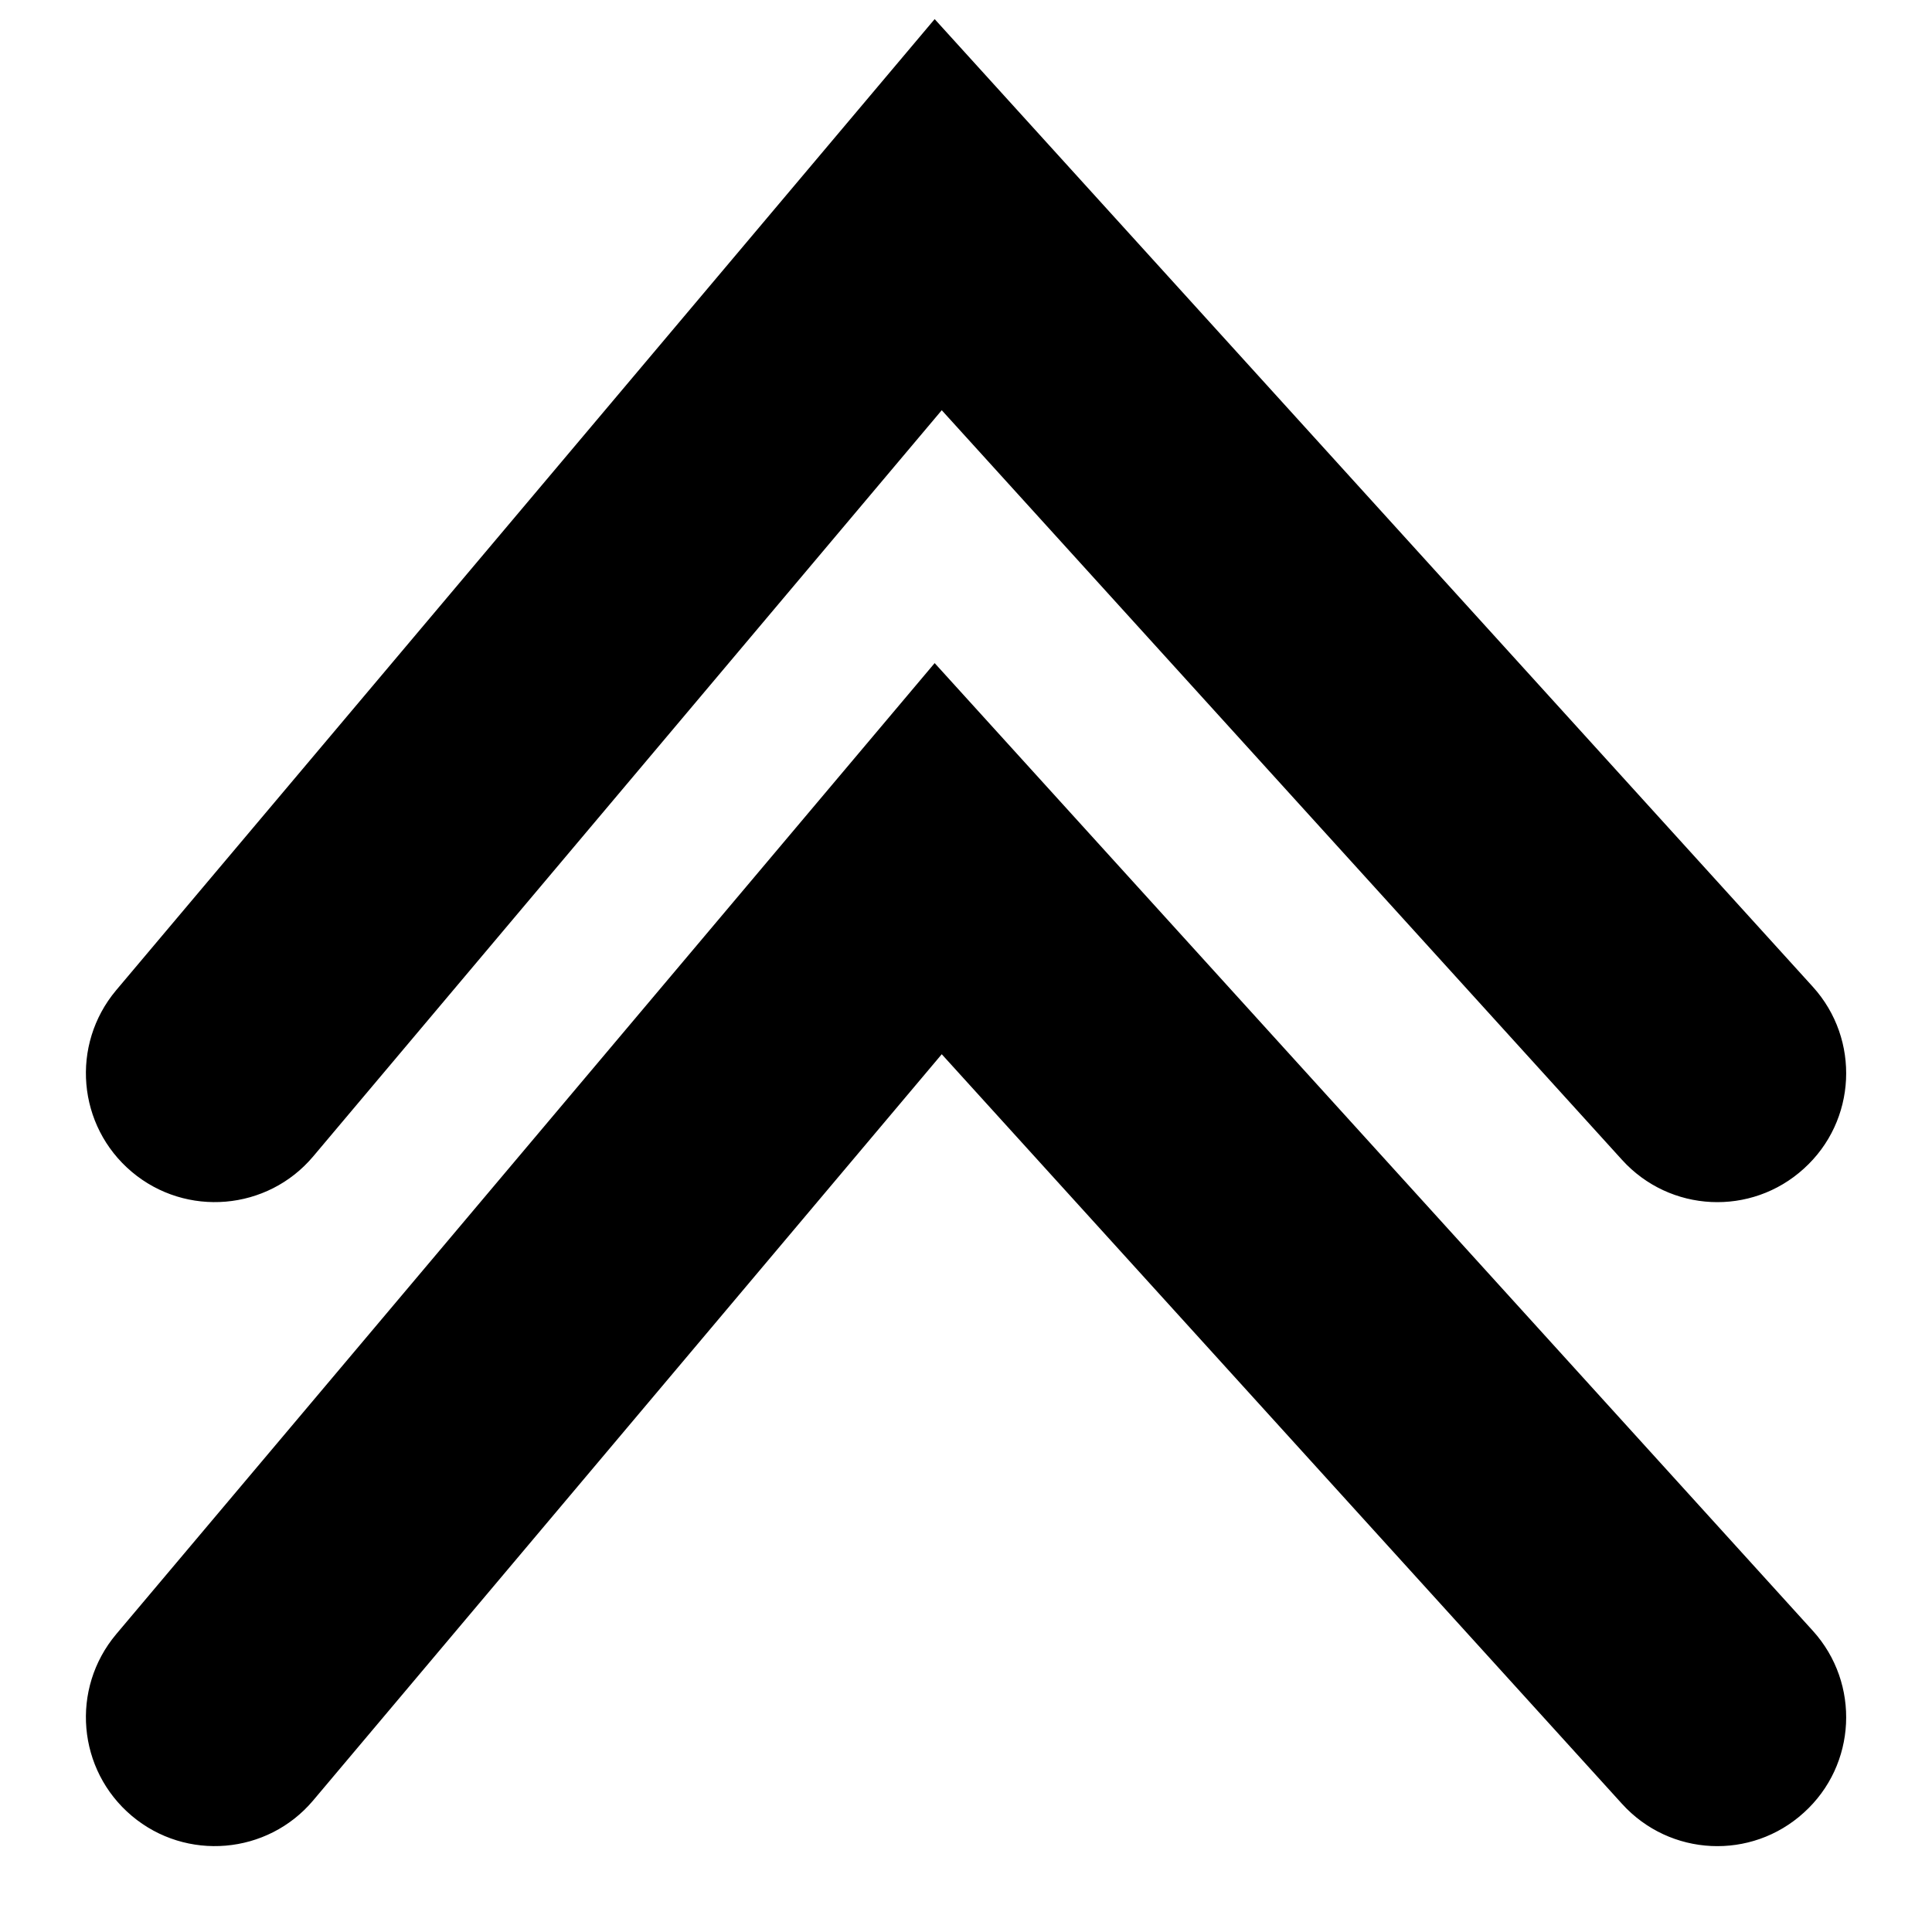
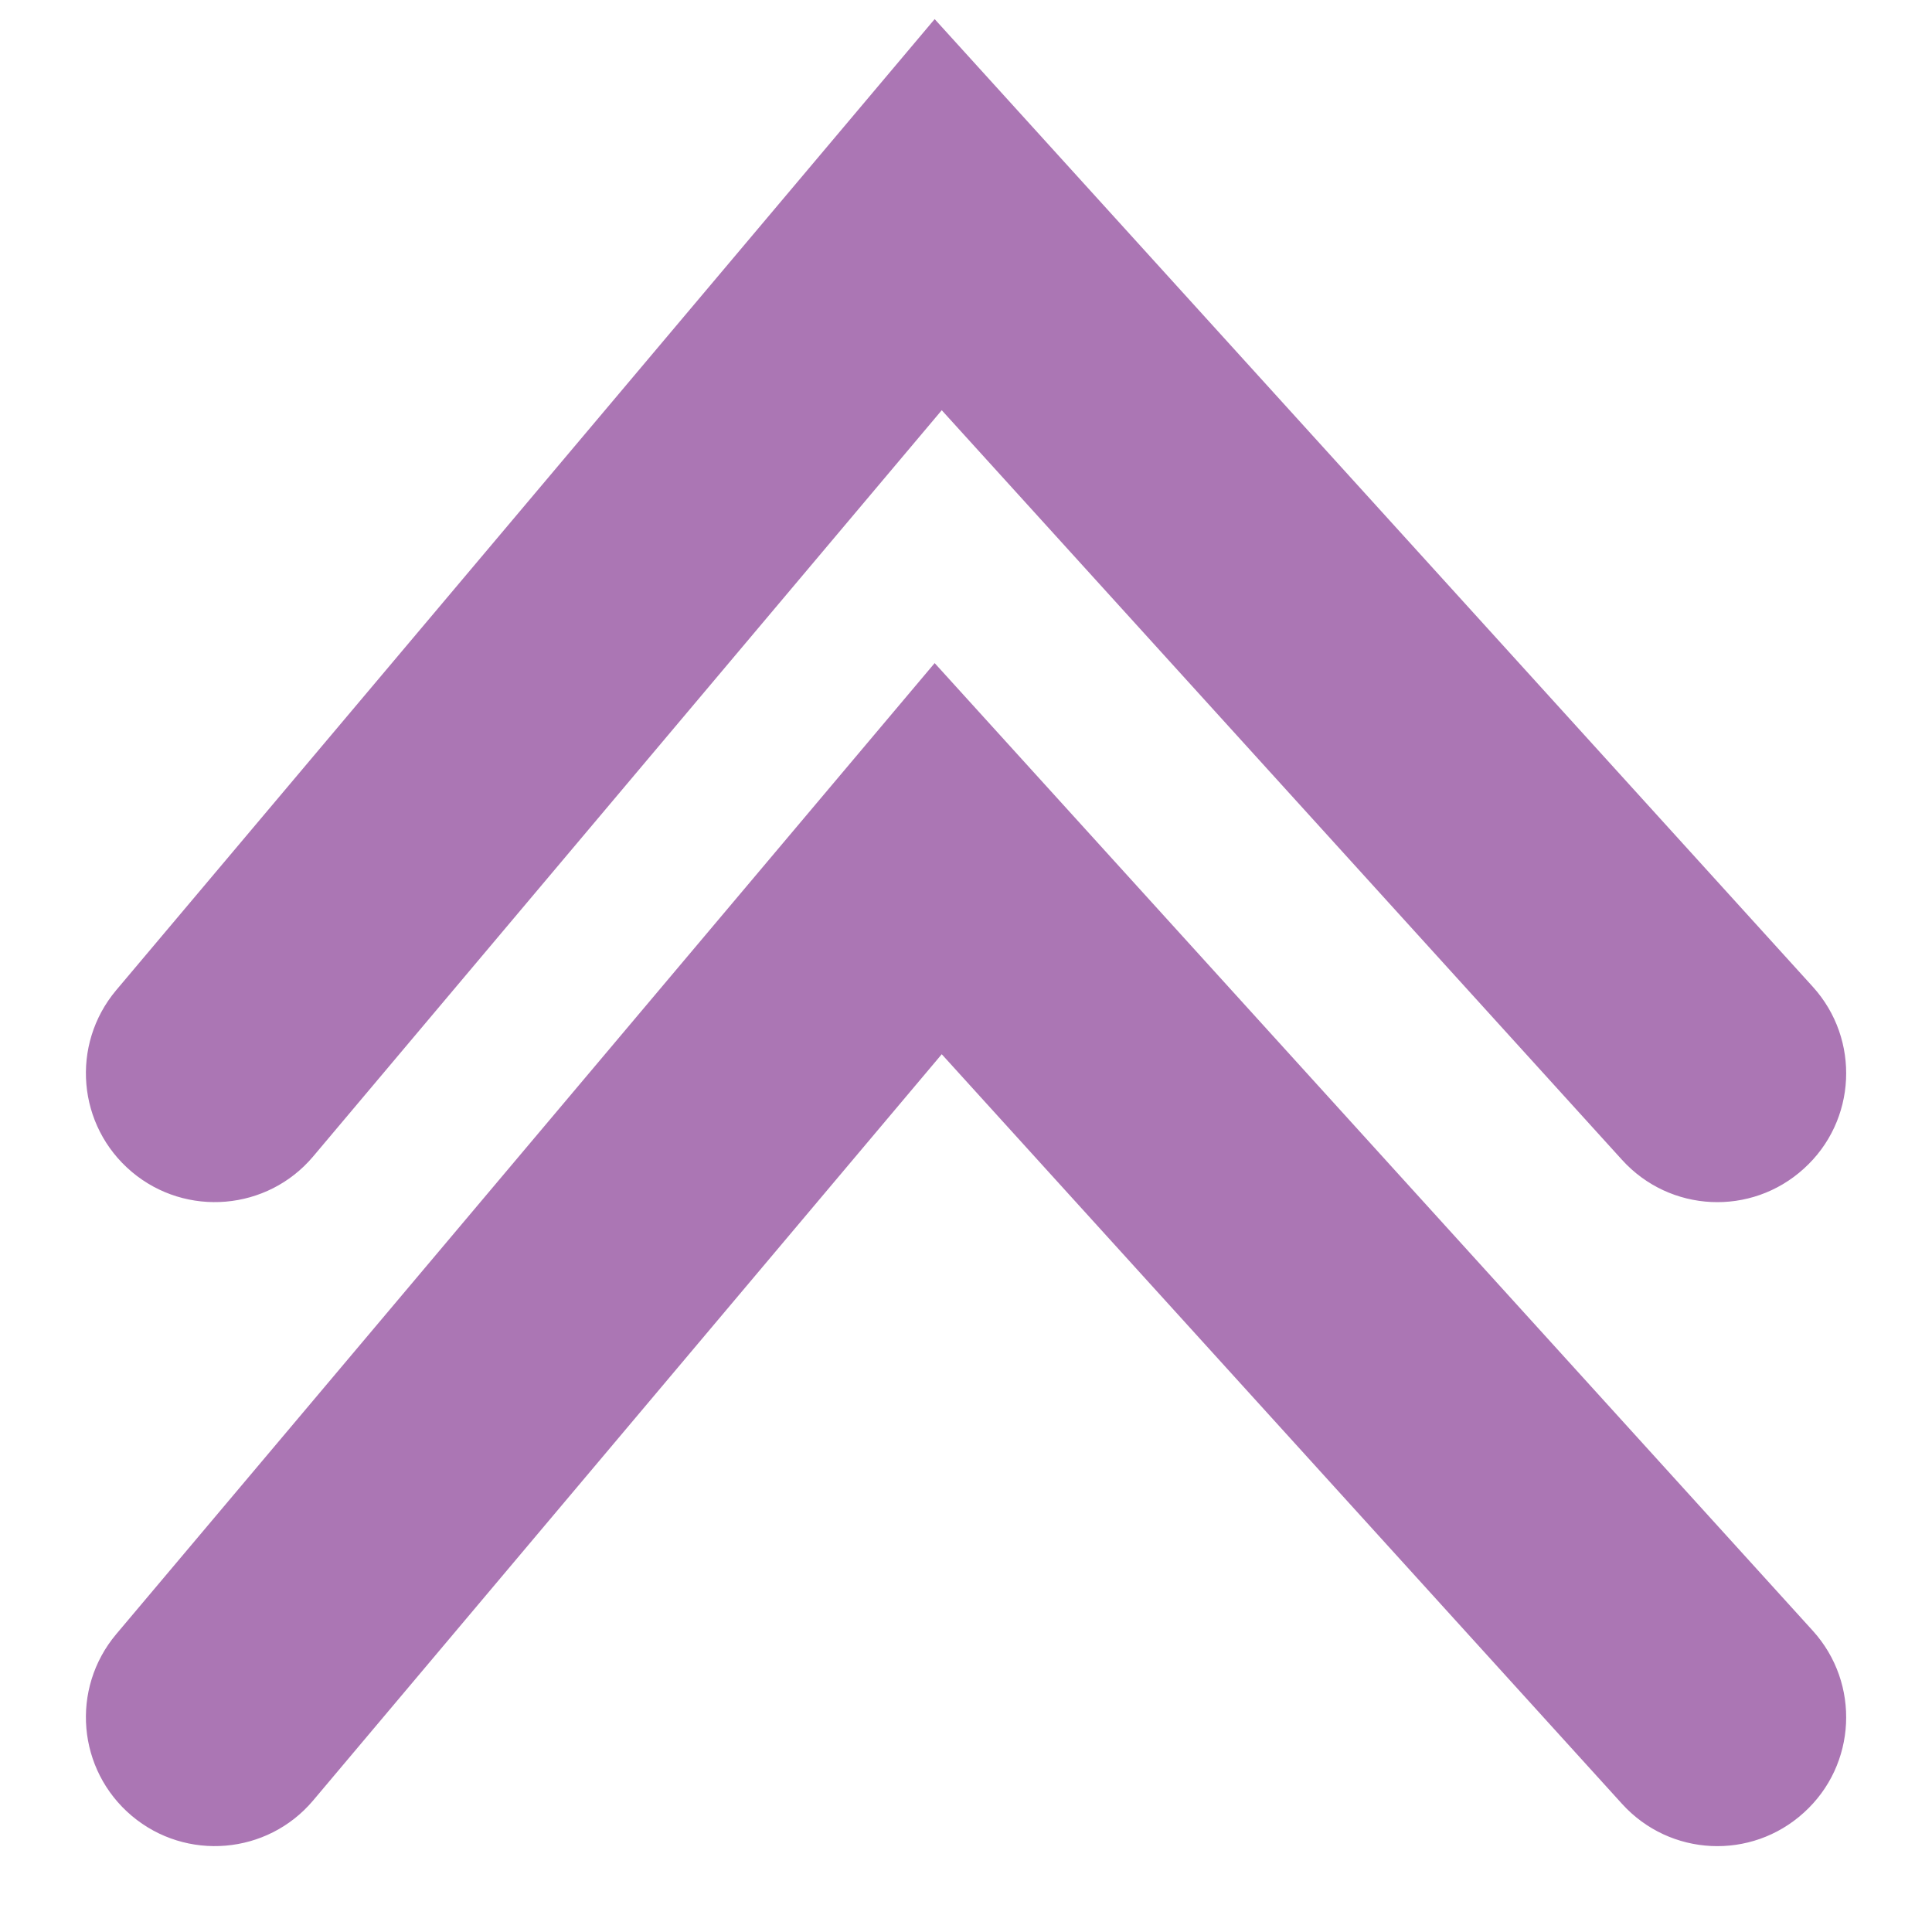
- <svg xmlns="http://www.w3.org/2000/svg" viewBox="0 0 9 9">
-   <path d="M8.445 4.597C8.667 4.842 8.649 5.222 8.403 5.444C8.158 5.667 7.779 5.649 7.556 5.403L4.387 1.911L1.459 5.387C1.246 5.64 0.867 5.672 0.614 5.459C0.36 5.245 0.328 4.867 0.541 4.613L4.354 0.089L8.445 4.597ZM8.445 7.597C8.667 7.842 8.649 8.222 8.403 8.444C8.158 8.667 7.779 8.649 7.556 8.403L4.387 4.911L1.459 8.387C1.246 8.64 0.867 8.672 0.614 8.459C0.36 8.245 0.328 7.867 0.541 7.613L4.354 3.089L8.445 7.597Z" />
+ <svg xmlns="http://www.w3.org/2000/svg" width="9" height="9" viewBox="0 0 9 9" fill="none">
+   <path fill-rule="evenodd" clip-rule="evenodd" d="M8.445 4.597C8.667 4.842 8.649 5.222 8.403 5.444C8.158 5.667 7.779 5.649 7.556 5.403L4.387 1.911L1.459 5.387C1.246 5.64 0.867 5.672 0.614 5.459C0.36 5.245 0.328 4.867 0.541 4.613L4.354 0.089L8.445 4.597ZM8.445 7.597C8.667 7.842 8.649 8.222 8.403 8.444C8.158 8.667 7.779 8.649 7.556 8.403L4.387 4.911L1.459 8.387C1.246 8.64 0.867 8.672 0.614 8.459C0.36 8.245 0.328 7.867 0.541 7.613L4.354 3.089L8.445 7.597Z" fill="#AB76B4" />
</svg>
